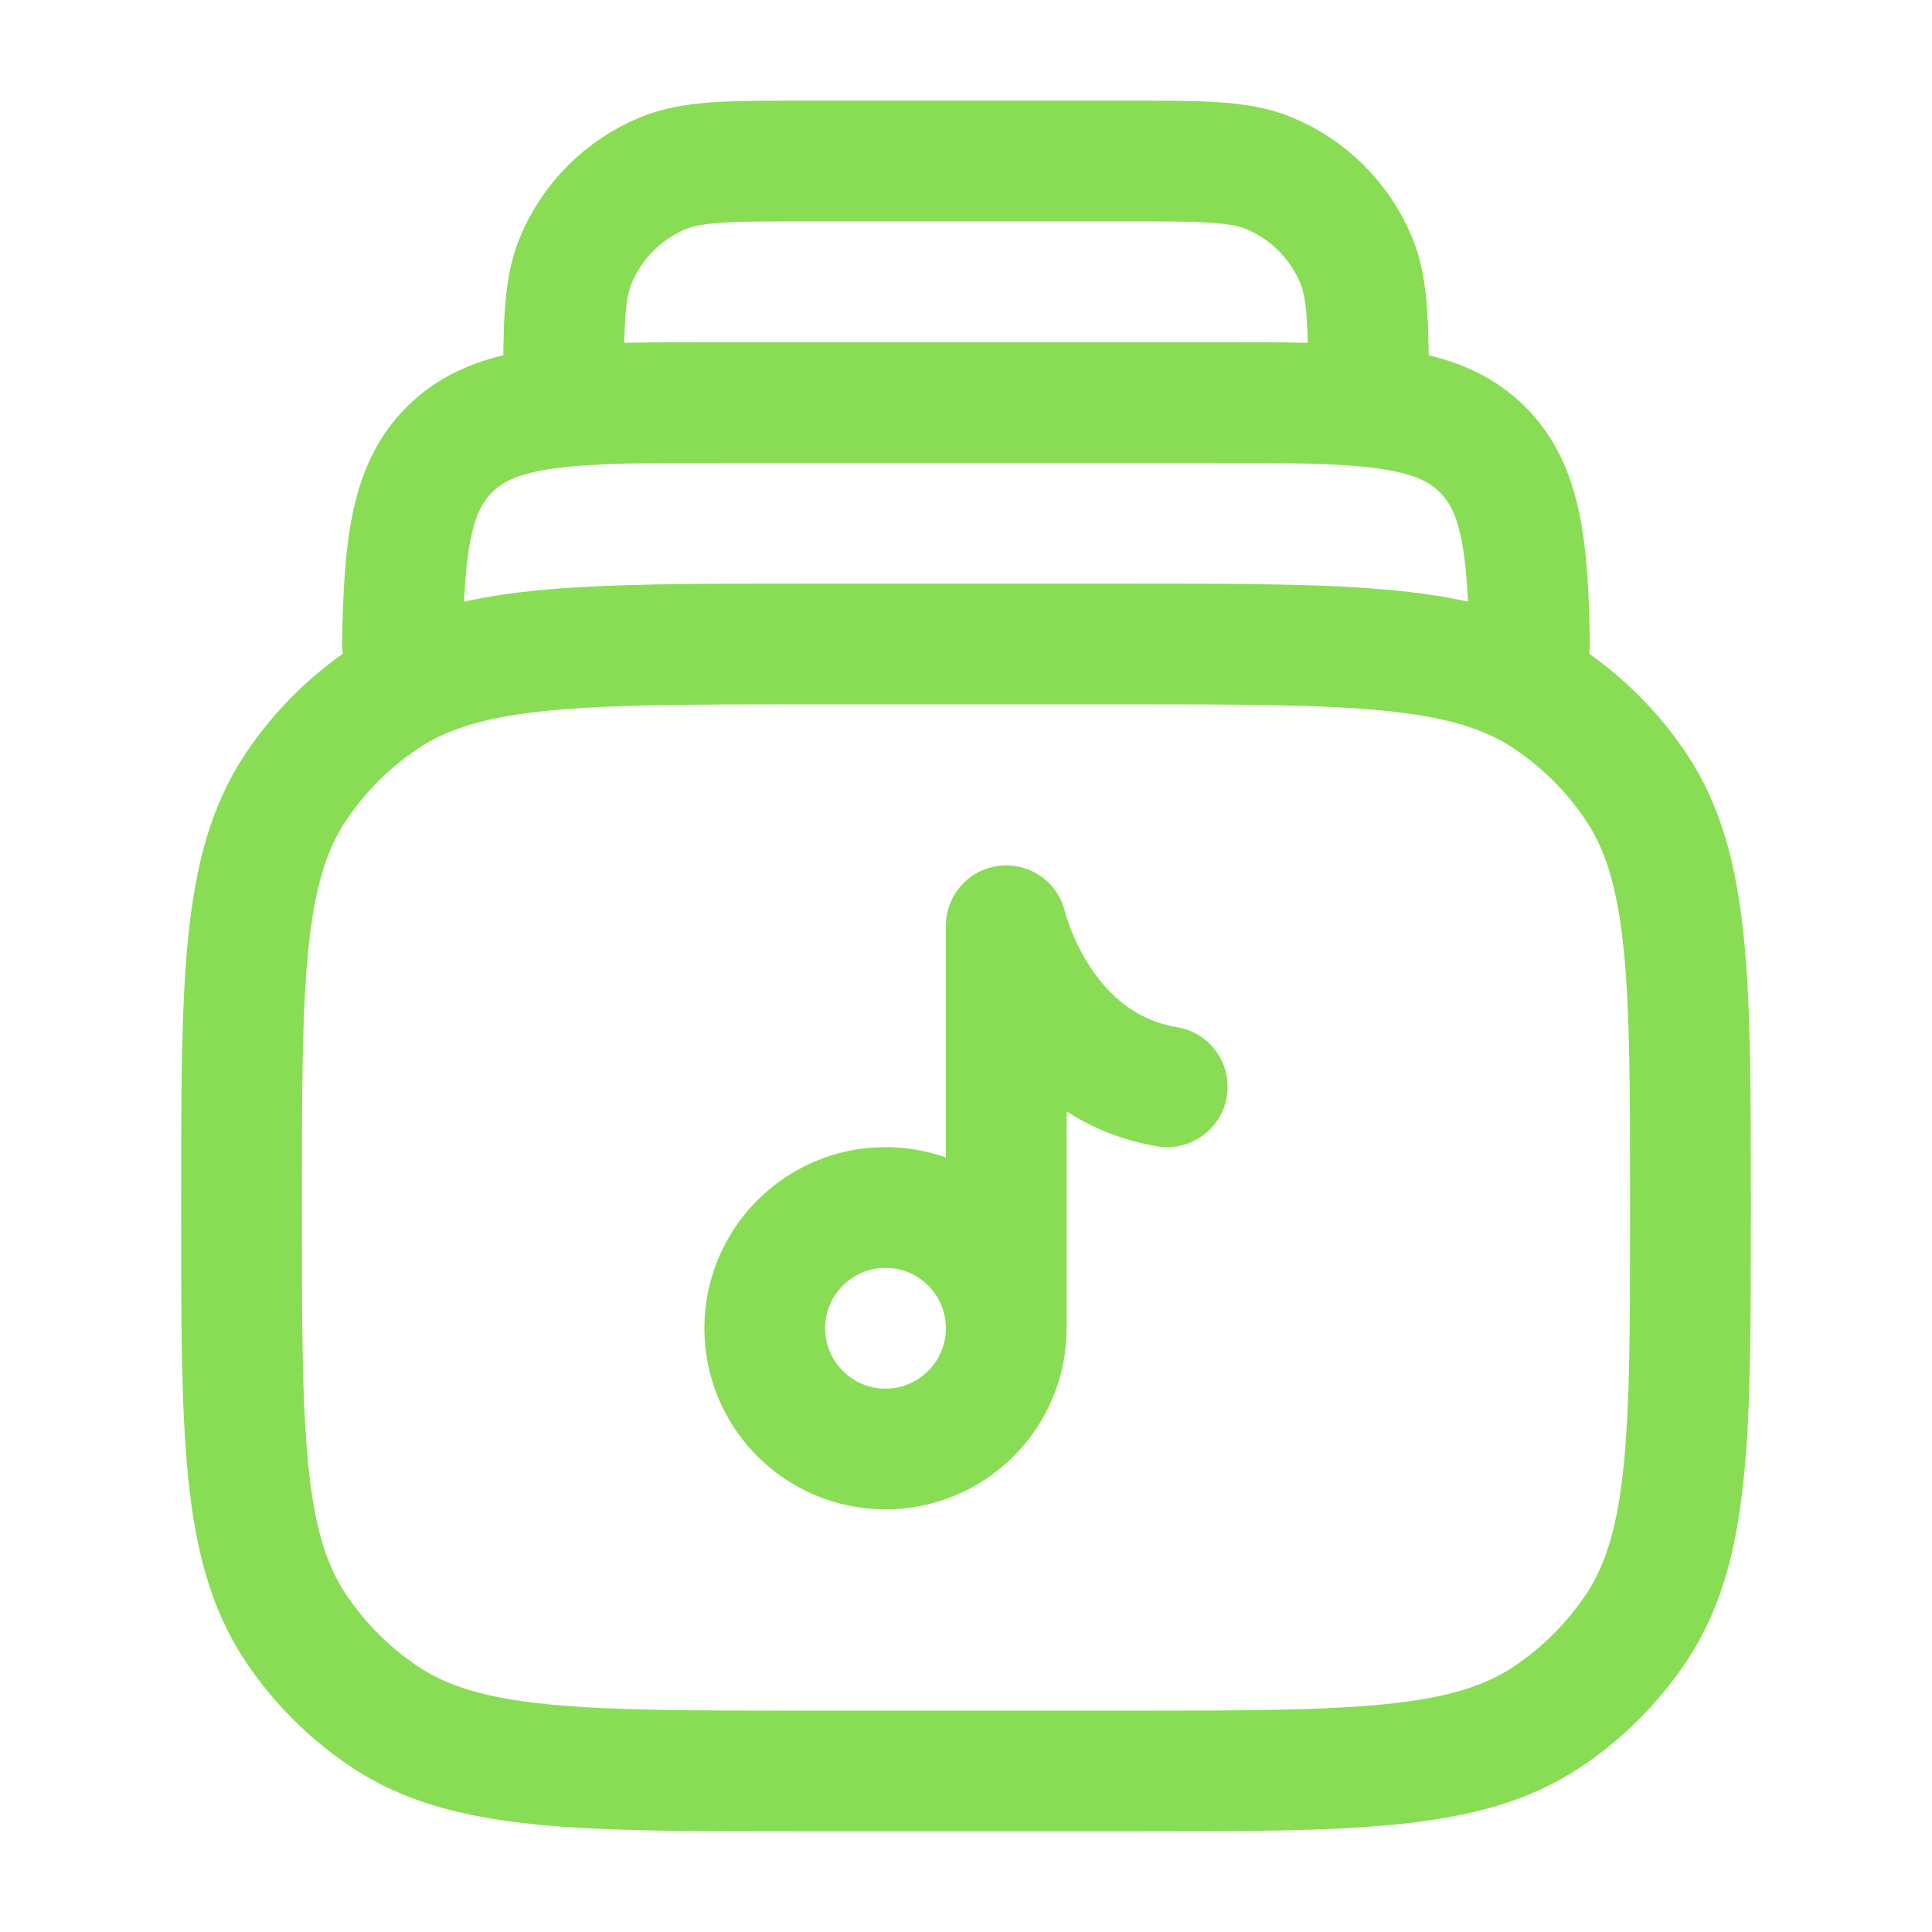
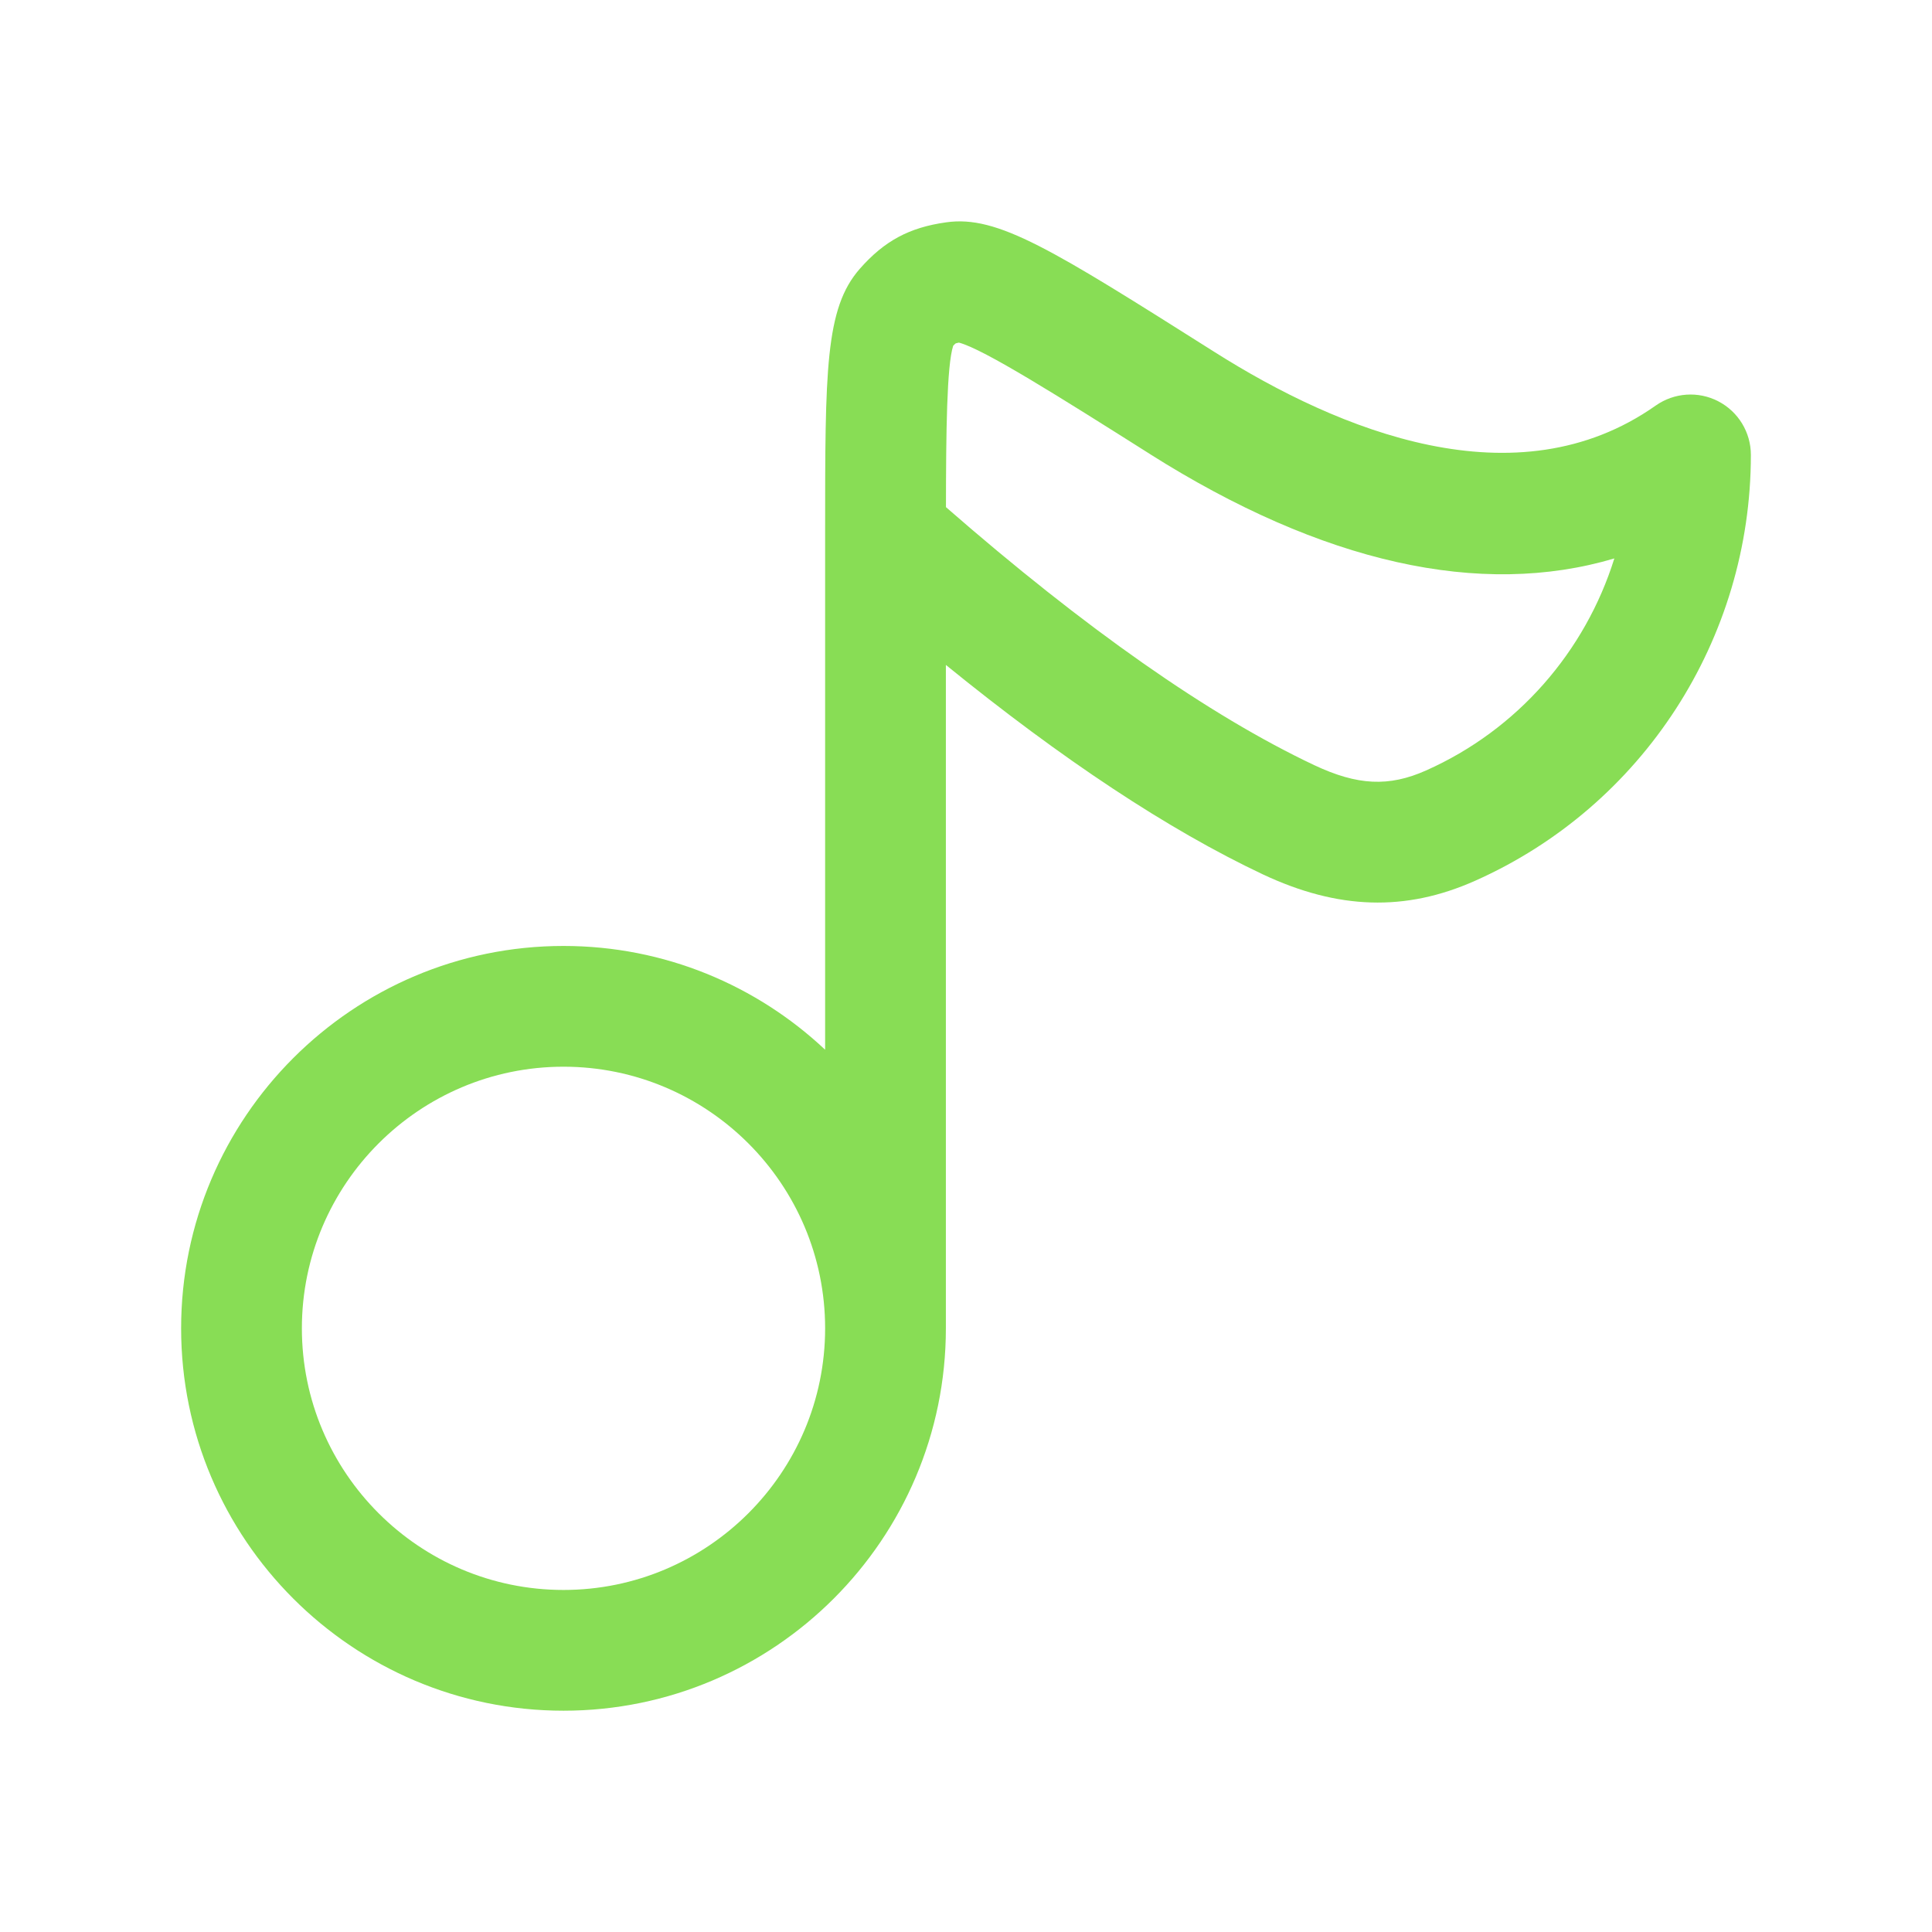
- <svg xmlns="http://www.w3.org/2000/svg" viewBox="0 0 24 24" width="24" height="24" color="#88dd55" fill="none" stroke="#88dd55" stroke-width="1.5" stroke-linecap="round" stroke-linejoin="round">
-   <path d="M3 15C3 12.191 3 10.787 3.674 9.778C3.966 9.341 4.341 8.966 4.778 8.674C5.787 8 7.191 8 10 8H14C16.809 8 18.213 8 19.222 8.674C19.659 8.966 20.034 9.341 20.326 9.778C21 10.787 21 12.191 21 15C21 17.809 21 19.213 20.326 20.222C20.034 20.659 19.659 21.034 19.222 21.326C18.213 22 16.809 22 14 22H10C7.191 22 5.787 22 4.778 21.326C4.341 21.034 3.966 20.659 3.674 20.222C3 19.213 3 17.809 3 15Z" />
-   <path d="M12.5 16.5C12.5 17.328 11.828 18 11 18C10.172 18 9.5 17.328 9.5 16.5C9.5 15.672 10.172 15 11 15C11.828 15 12.5 15.672 12.5 16.5ZM12.5 16.5V11.5C12.5 11.5 12.9 13.233 14.5 13.5" />
-   <path d="M19 8C18.982 6.76 18.89 6.057 18.418 5.586C17.832 5 16.889 5 15.002 5H8.998C7.111 5 6.168 5 5.582 5.586C5.11 6.057 5.018 6.76 5 8" />
-   <path d="M17 5C17 4.068 17 3.602 16.848 3.235C16.645 2.745 16.255 2.355 15.765 2.152C15.398 2 14.932 2 14 2H10C9.068 2 8.602 2 8.235 2.152C7.745 2.355 7.355 2.745 7.152 3.235C7 3.602 7 4.068 7 5" />
+ <svg xmlns="http://www.w3.org/2000/svg" viewBox="0 0 24 24" width="24" height="24" color="#88dd55" fill="none">
+   <defs />
+   <path fill="currentColor" d="M10.25,13.04 L10.25,6.638 C10.25,4.595 10.25,3.831 10.68,3.34 C10.984,2.994 11.294,2.826 11.753,2.762 C12.392,2.67 13.068,3.097 15.075,4.365 L15.086,4.372 C16.632,5.35 18.837,6.258 20.568,5.038 C20.797,4.877 21.097,4.856 21.345,4.985 C21.594,5.114 21.75,5.371 21.75,5.651 C21.75,7.939 20.406,10.015 18.325,10.941 C17.459,11.327 16.621,11.301 15.686,10.861 C14.515,10.308 13.195,9.435 11.75,8.26 L11.75,16.501 C11.75,19.12 9.619,21.251 7,21.251 C4.381,21.251 2.25,19.12 2.25,16.501 C2.25,13.882 4.381,11.751 7,11.751 C8.256,11.751 9.4,12.241 10.25,13.04 Z M3.75,16.501 C3.75,18.293 5.208,19.751 7,19.751 C8.792,19.751 10.25,18.293 10.25,16.501 C10.25,14.709 8.792,13.251 7,13.251 C5.208,13.251 3.75,14.709 3.75,16.501 Z M11.751,6.3 C13.481,7.809 15.019,8.887 16.326,9.505 C16.863,9.758 17.253,9.777 17.715,9.571 C18.852,9.065 19.692,8.094 20.054,6.937 C18.392,7.431 16.427,6.995 14.284,5.64 L14.274,5.633 L14.258,5.623 C13.166,4.933 12.219,4.336 11.912,4.256 C11.882,4.262 11.871,4.266 11.87,4.267 C11.87,4.267 11.861,4.274 11.841,4.295 C11.761,4.539 11.752,5.368 11.751,6.3 Z" />
</svg>
